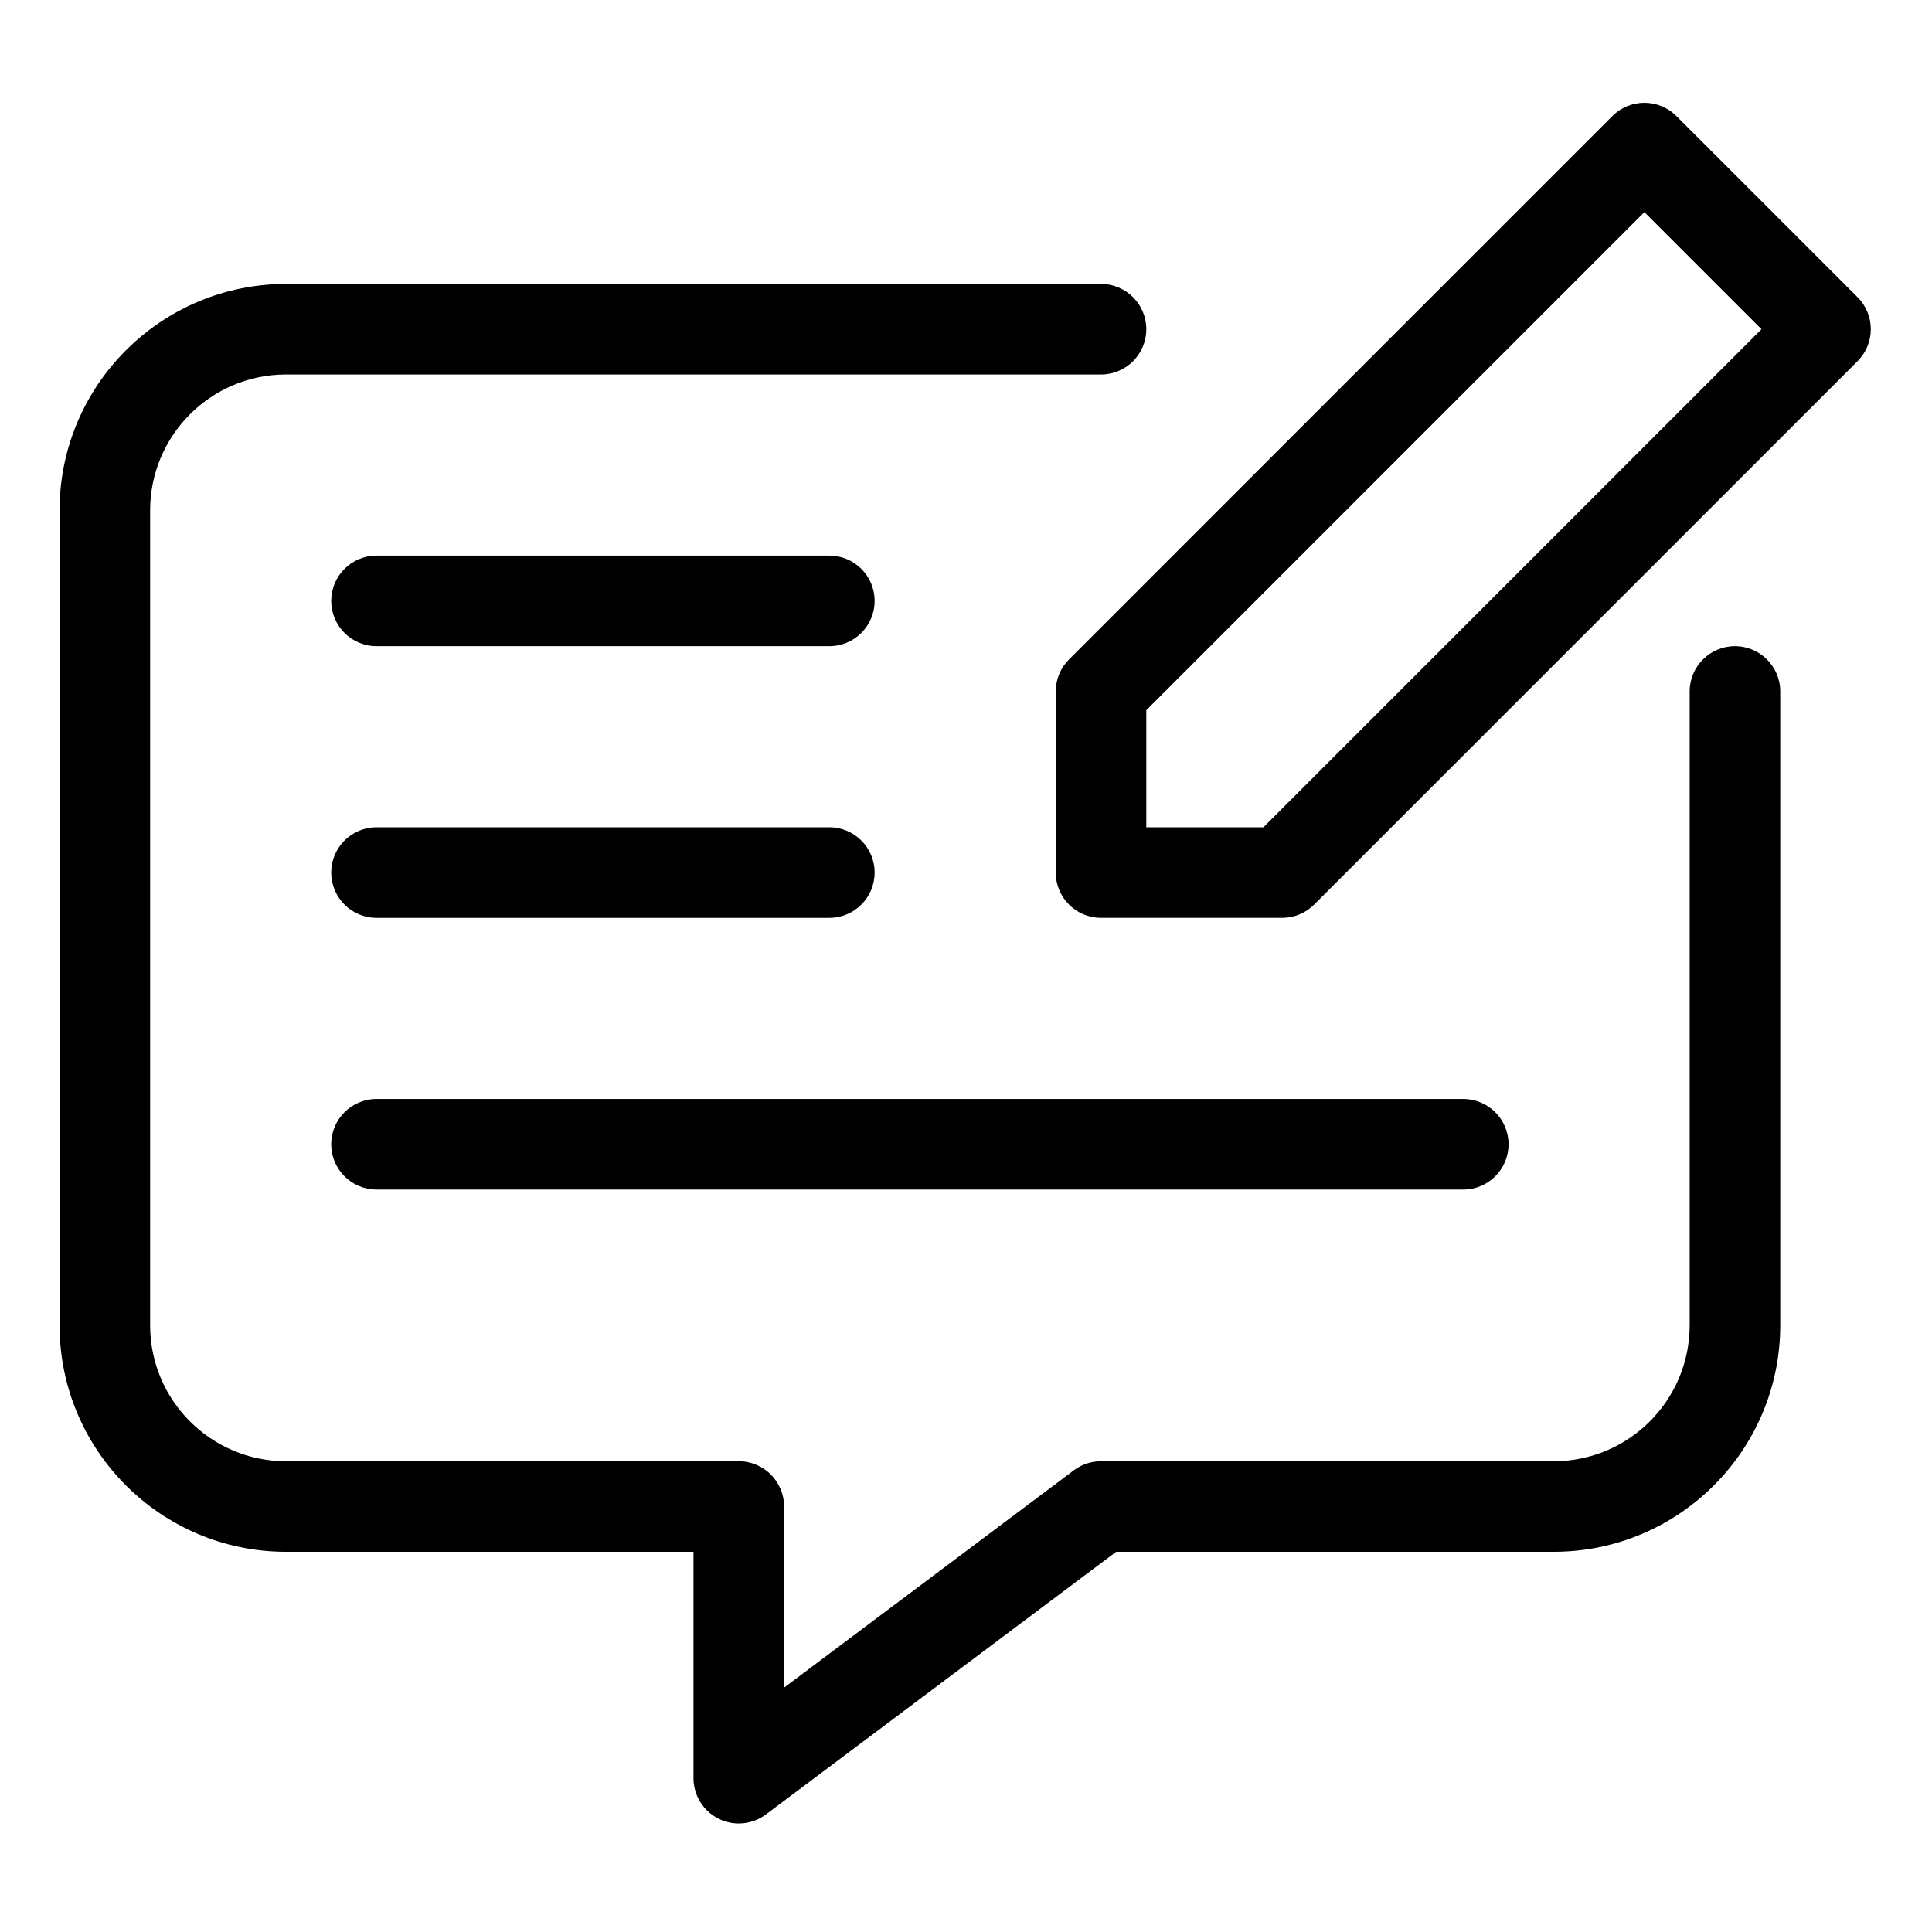
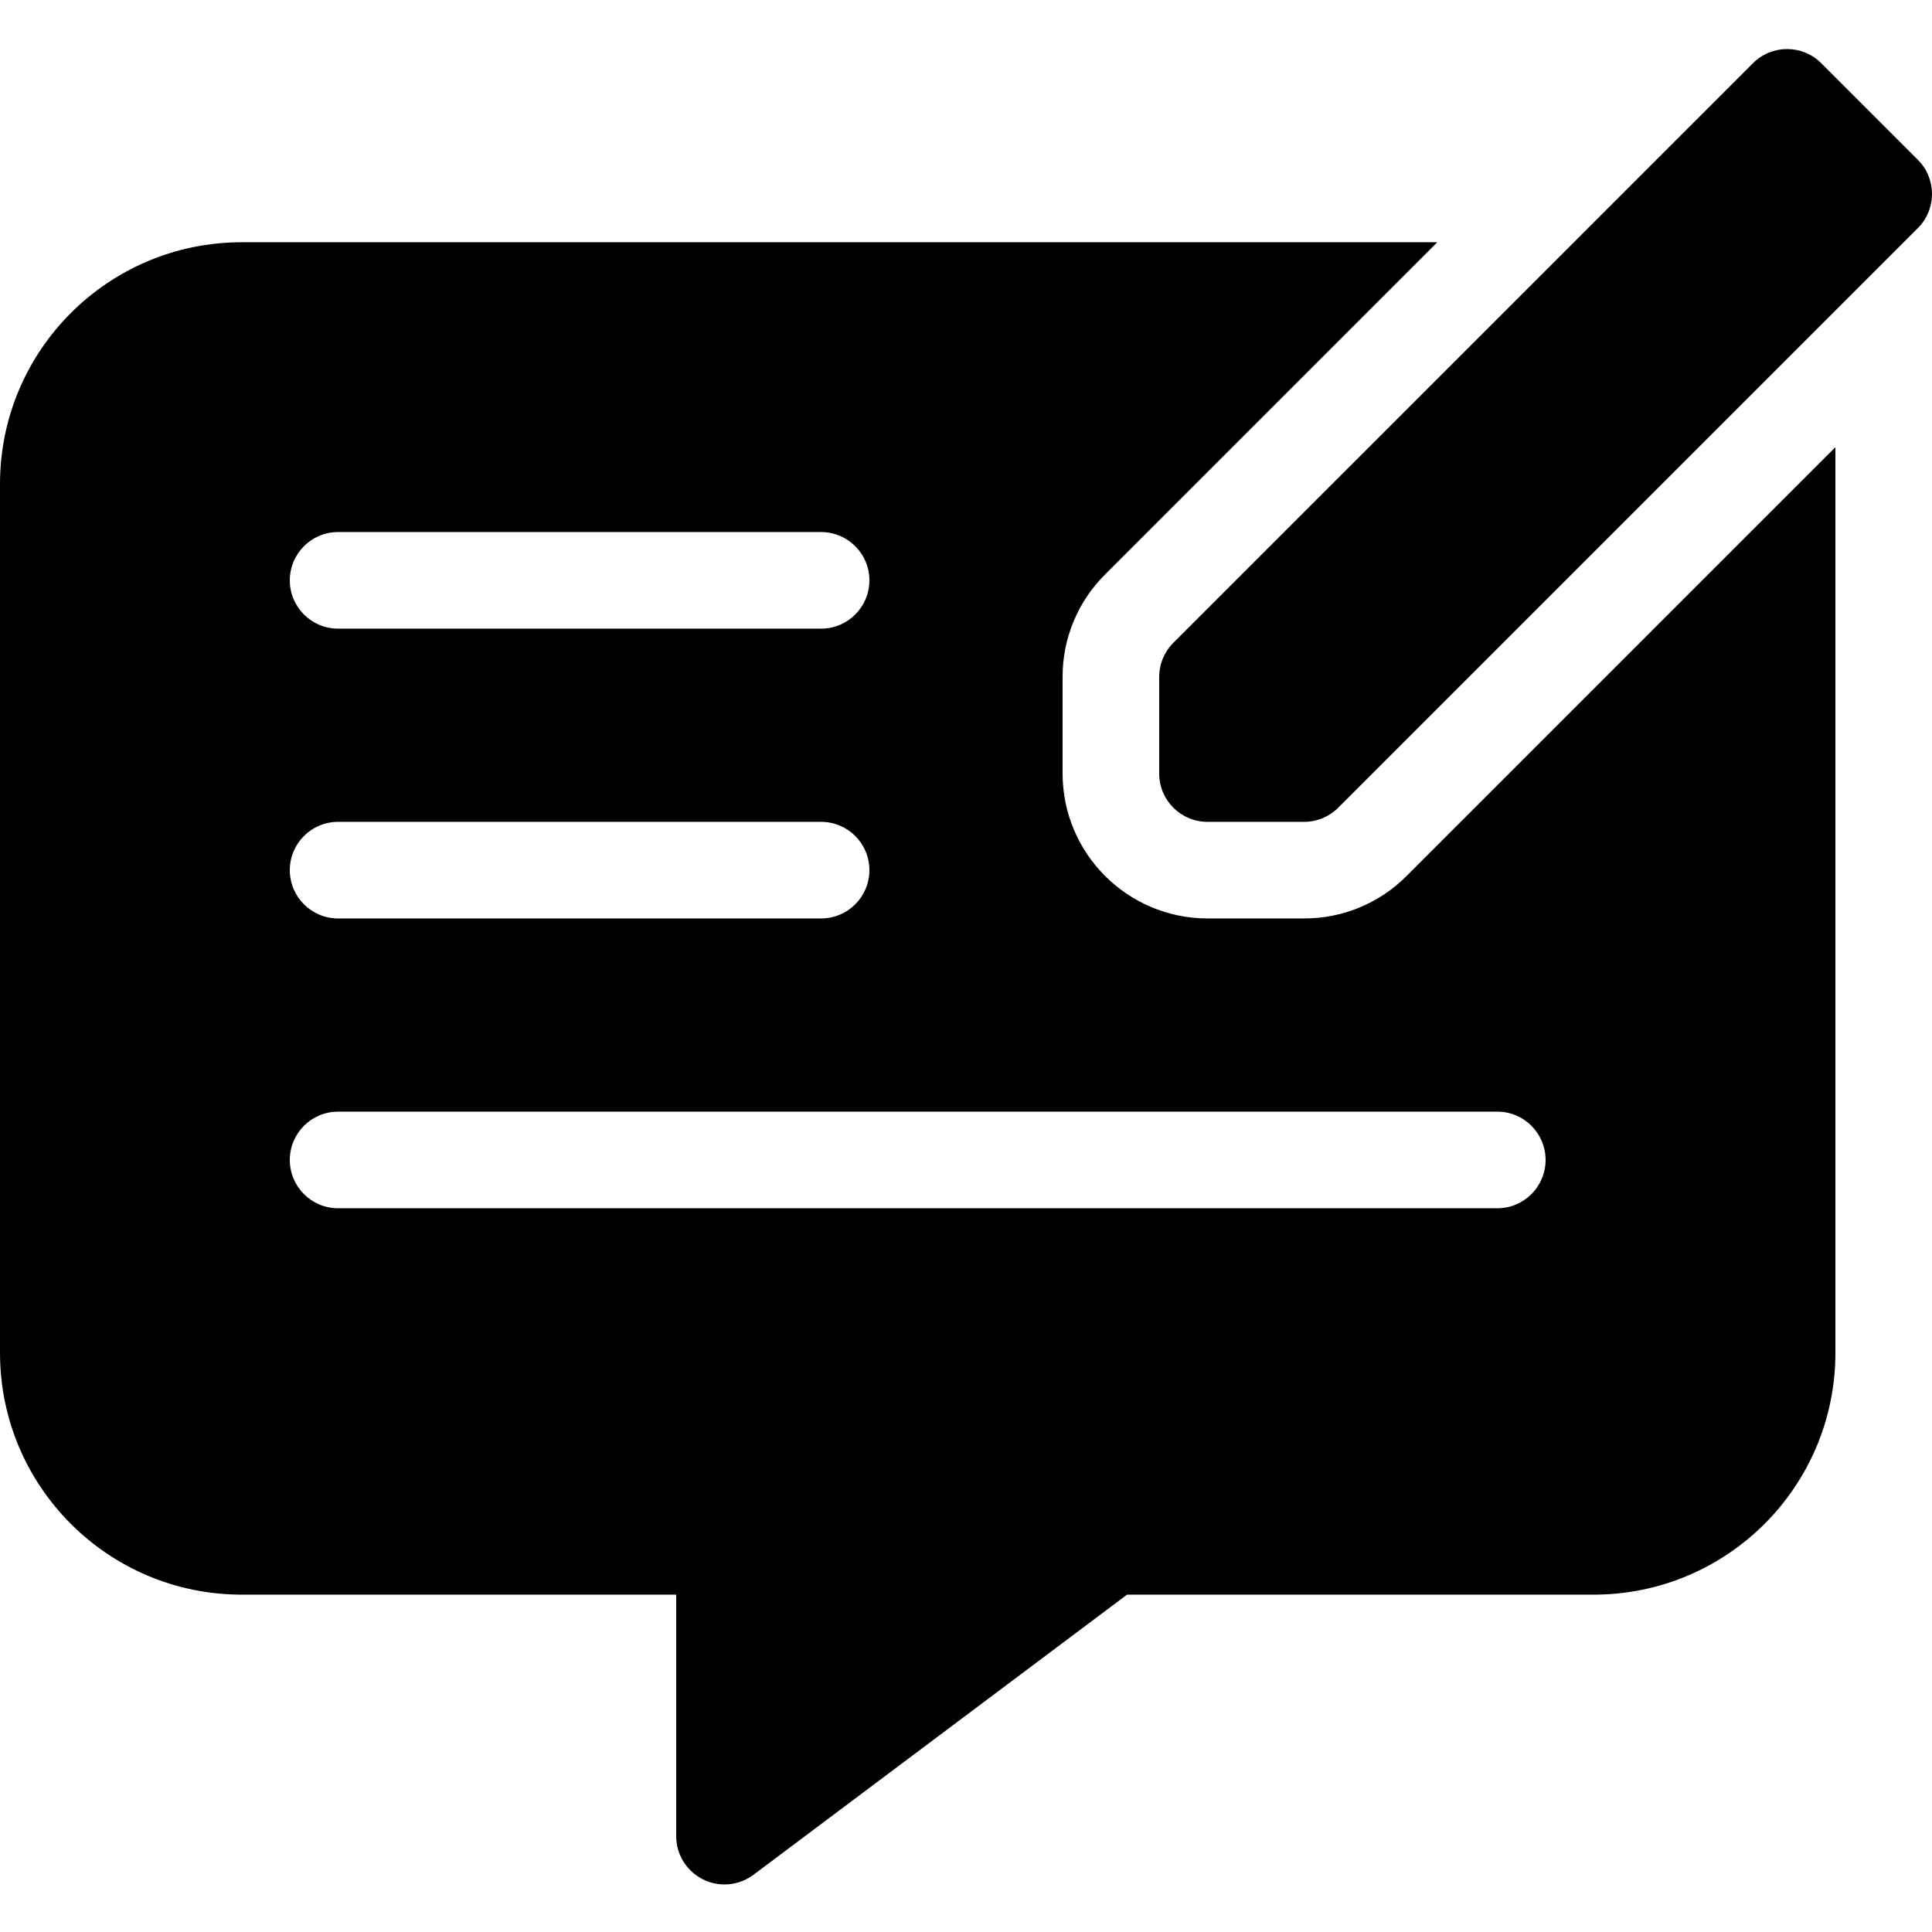
- <svg xmlns="http://www.w3.org/2000/svg" height="681pt" viewBox="-21 -37 681.333 681" width="681pt">
-   <path d="m634.07 67.637-63.879-63.875c-6.227-6.23-16.332-6.238-22.566-.008 0 .004-.004.008-.012.008l-191.621 191.629c-2.996 2.992-4.676 7.051-4.676 11.285v63.879c0 8.816 7.148 15.965 15.965 15.965h63.879c4.234 0 8.293-1.68 11.285-4.676l191.625-191.625c6.234-6.23 6.238-16.336.012-22.57-.004 0-.004-.008-.012-.012zm-209.523 186.949h-41.297v-41.293l175.656-175.656 41.293 41.293zm0 0" />
-   <path d="m590.84 190.711c-8.816 0-15.965 7.148-15.965 15.965v223.562c-.027 26.445-21.461 47.879-47.906 47.91h-159.688c-3.457-.008-6.82 1.113-9.582 3.191l-102.199 76.652v-63.875c0-8.82-7.148-15.969-15.969-15.969h-159.688c-26.445-.031-47.879-21.465-47.902-47.906v-287.441c.027-26.441 21.457-47.875 47.902-47.902h287.438c8.82 0 15.969-7.148 15.969-15.969 0-8.816-7.148-15.965-15.969-15.965h-287.438c-44.078.043-79.801 35.766-79.844 79.836v287.441c.043 44.074 35.766 79.797 79.844 79.844h143.719v79.844c0 8.816 7.148 15.965 15.969 15.965 3.457 0 6.816-1.121 9.582-3.191l123.508-92.621h154.348c44.078-.043 79.797-35.766 79.844-79.844v-223.559c0-8.82-7.152-15.969-15.973-15.969zm0 0" />
-   <path d="m271.465 158.773h-159.68c-8.824 0-15.973 7.148-15.973 15.969 0 8.816 7.148 15.965 15.973 15.965h159.68c8.82 0 15.973-7.148 15.973-15.965 0-8.82-7.152-15.969-15.973-15.969zm0 0" />
-   <path d="m111.785 286.523h159.68c8.82 0 15.973-7.152 15.973-15.969 0-8.82-7.152-15.969-15.973-15.969h-159.68c-8.824 0-15.973 7.148-15.973 15.969 0 8.816 7.148 15.969 15.973 15.969zm0 0" />
-   <path d="m111.785 382.332h383.246c8.82 0 15.965-7.148 15.965-15.969 0-8.816-7.148-15.965-15.965-15.965h-383.246c-8.824 0-15.973 7.148-15.973 15.965 0 8.82 7.148 15.969 15.973 15.969zm0 0" />
+ <svg xmlns="http://www.w3.org/2000/svg" height="511pt" viewBox="0 -12 512 511" width="511pt">
+   <path d="m508.25 29.848-25.602-25.598c-4.992-4.996-13.094-5-18.09-.008-.004.004-.008.004-.008.008l-153.602 153.598c-2.398 2.402-3.75 5.656-3.75 9.051v25.602c0 7.066 5.73 12.797 12.801 12.797h25.602c3.395 0 6.648-1.348 9.047-3.746l153.602-153.602c4.996-4.996 5-13.094.008-18.094-.004 0-.008-.004-.008-.008zm0 0" />
+   <path d="m345.602 230.898h-25.602c-21.199-.023-38.379-17.203-38.402-38.398v-25.602c-.023-10.188 4.027-19.965 11.25-27.148l88.051-88.051h-316.898c-35.332.039-63.961 28.668-64 64v230.398c.039 35.332 28.668 63.965 64 64h115.199v64c0 7.07 5.73 12.801 12.801 12.801 2.77 0 5.465-.898 7.68-2.562l99-74.238h123.719c35.332-.039 63.965-28.672 64-64v-240.098l-113.648 113.648c-7.188 7.227-16.961 11.273-27.148 11.25zm-256-102.398h128c7.066 0 12.797 5.73 12.797 12.801 0 7.066-5.73 12.797-12.797 12.797h-128c-7.07 0-12.801-5.727-12.801-12.797 0-7.07 5.73-12.801 12.801-12.801zm0 76.797h128c7.066 0 12.797 5.73 12.797 12.801 0 7.07-5.73 12.801-12.797 12.801h-128c-7.07 0-12.801-5.73-12.801-12.801 0-7.066 5.73-12.801 12.801-12.801zm319.996 89.602c0 7.07-5.73 12.801-12.797 12.801h-307.199c-7.07 0-12.801-5.73-12.801-12.801 0-7.066 5.73-12.801 12.801-12.801h307.199c7.066 0 12.797 5.73 12.797 12.801zm0 0" />
</svg>
